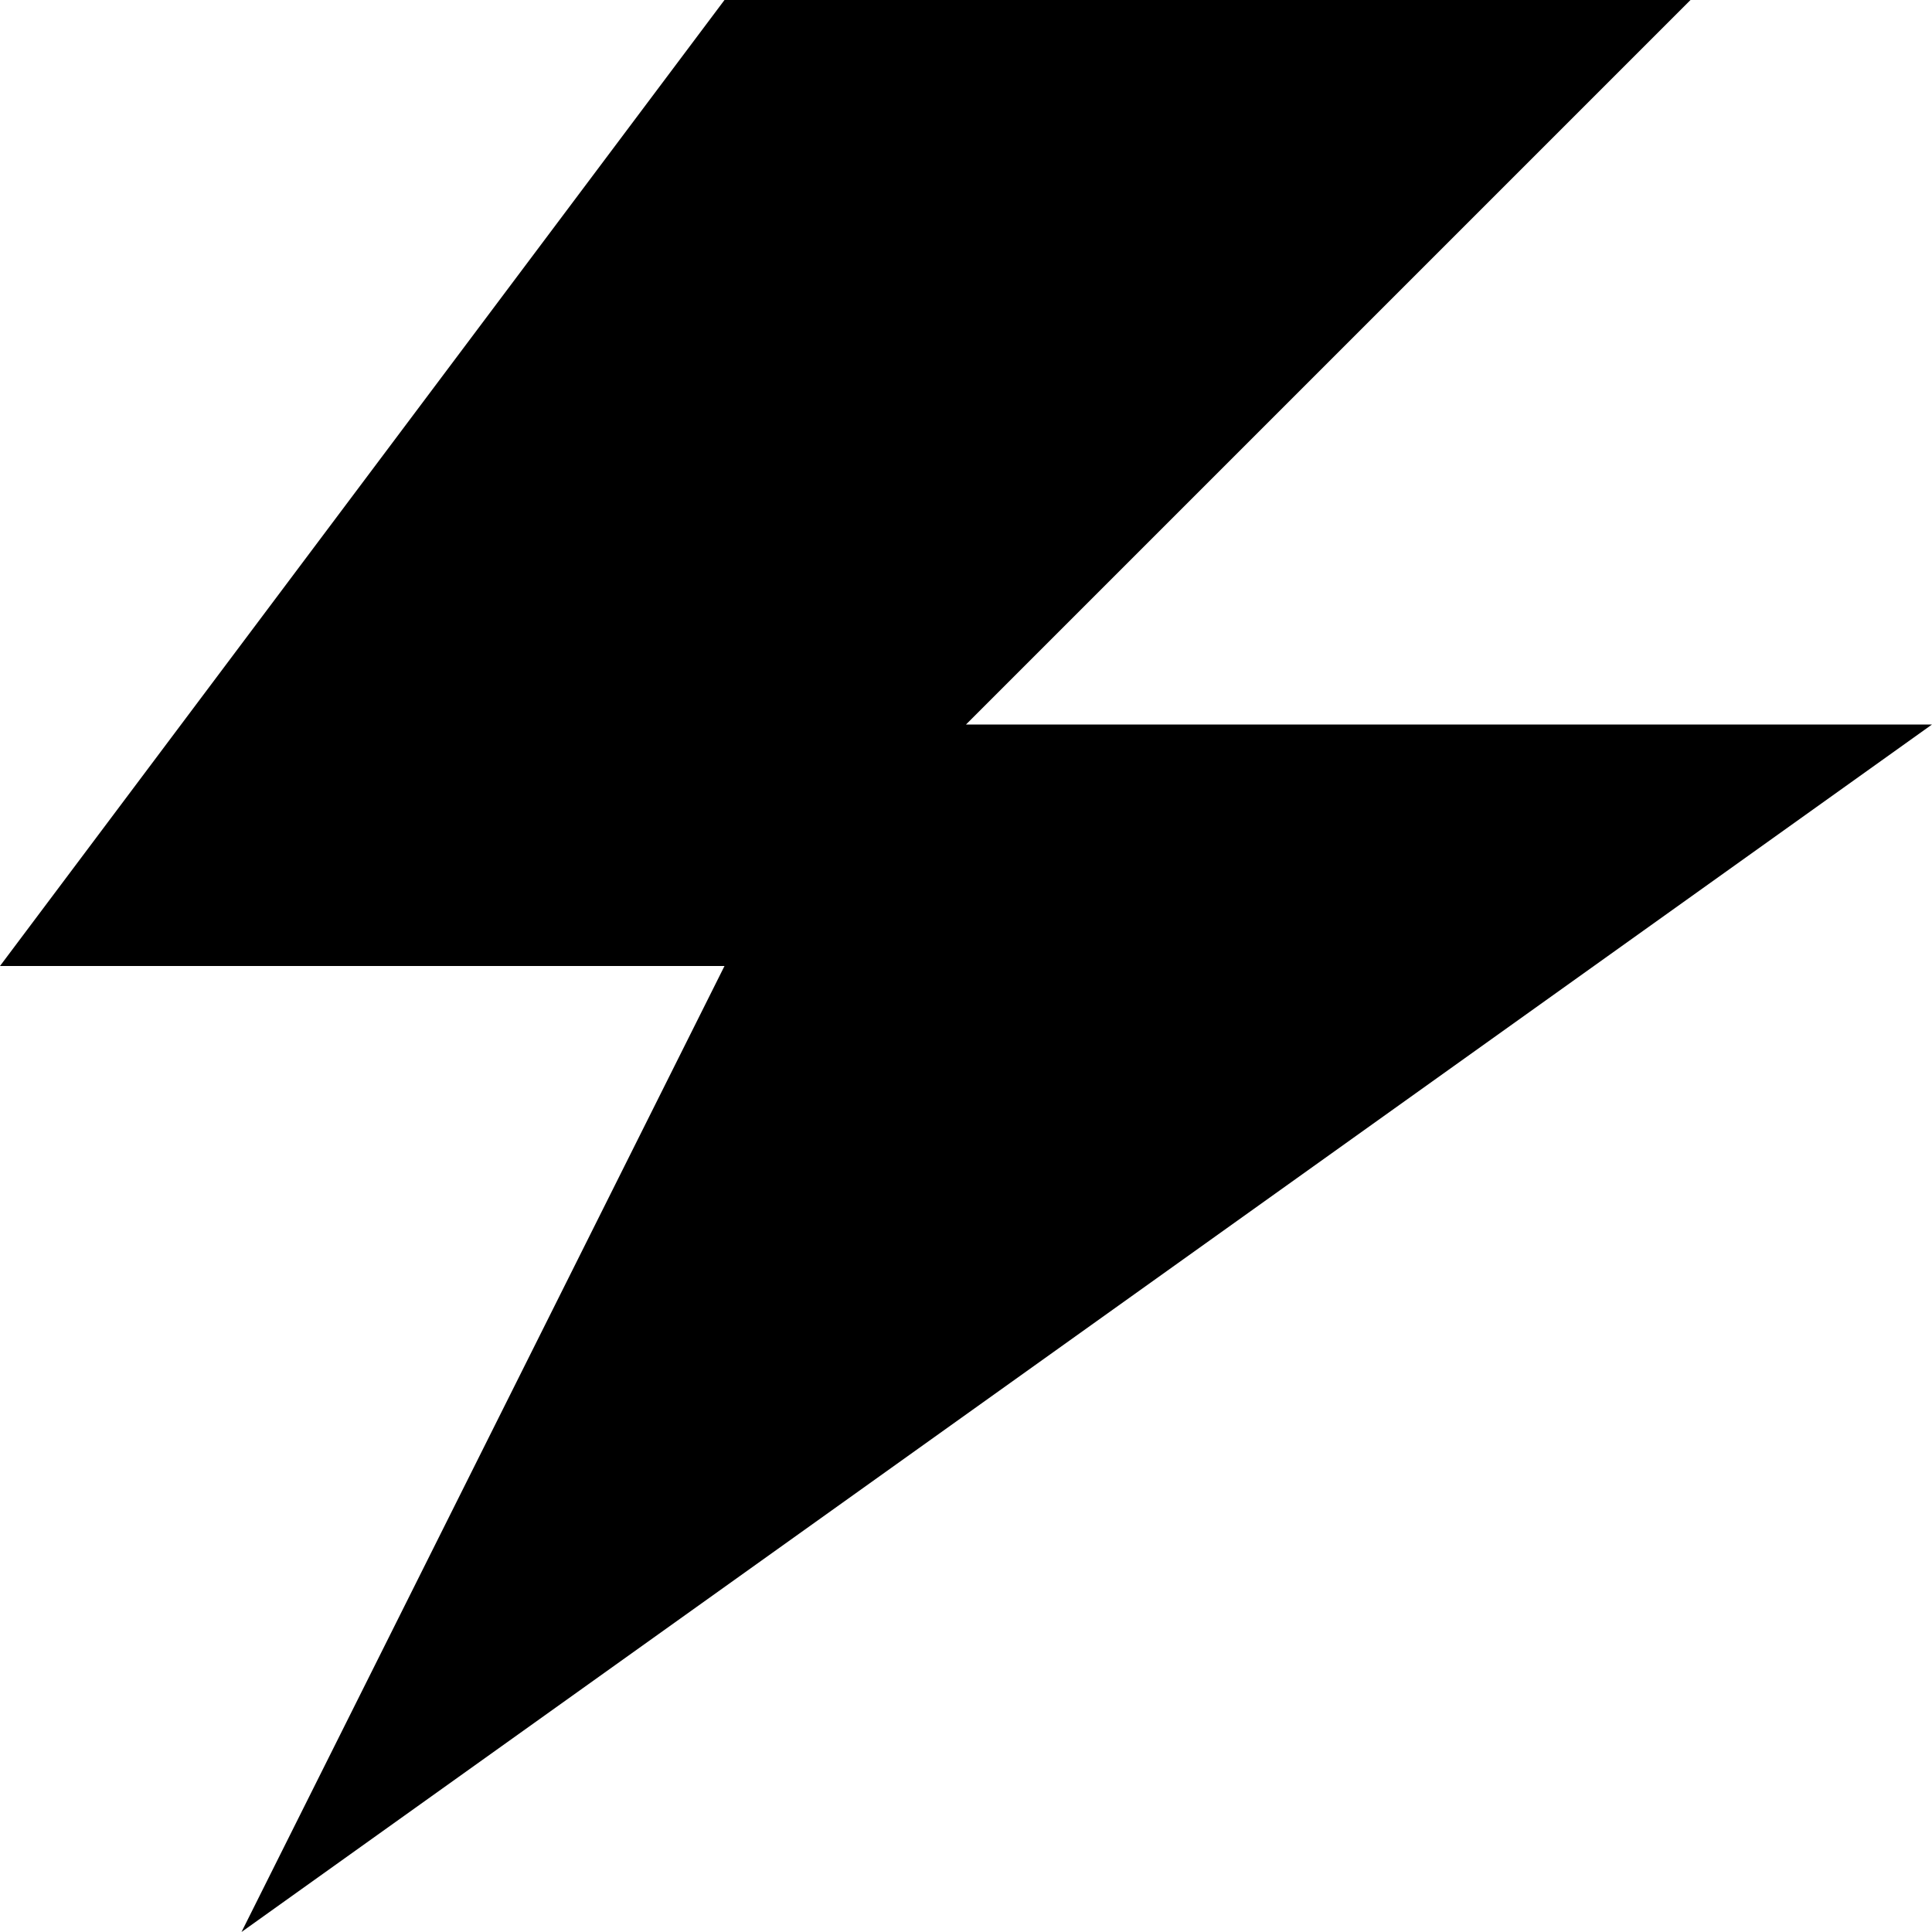
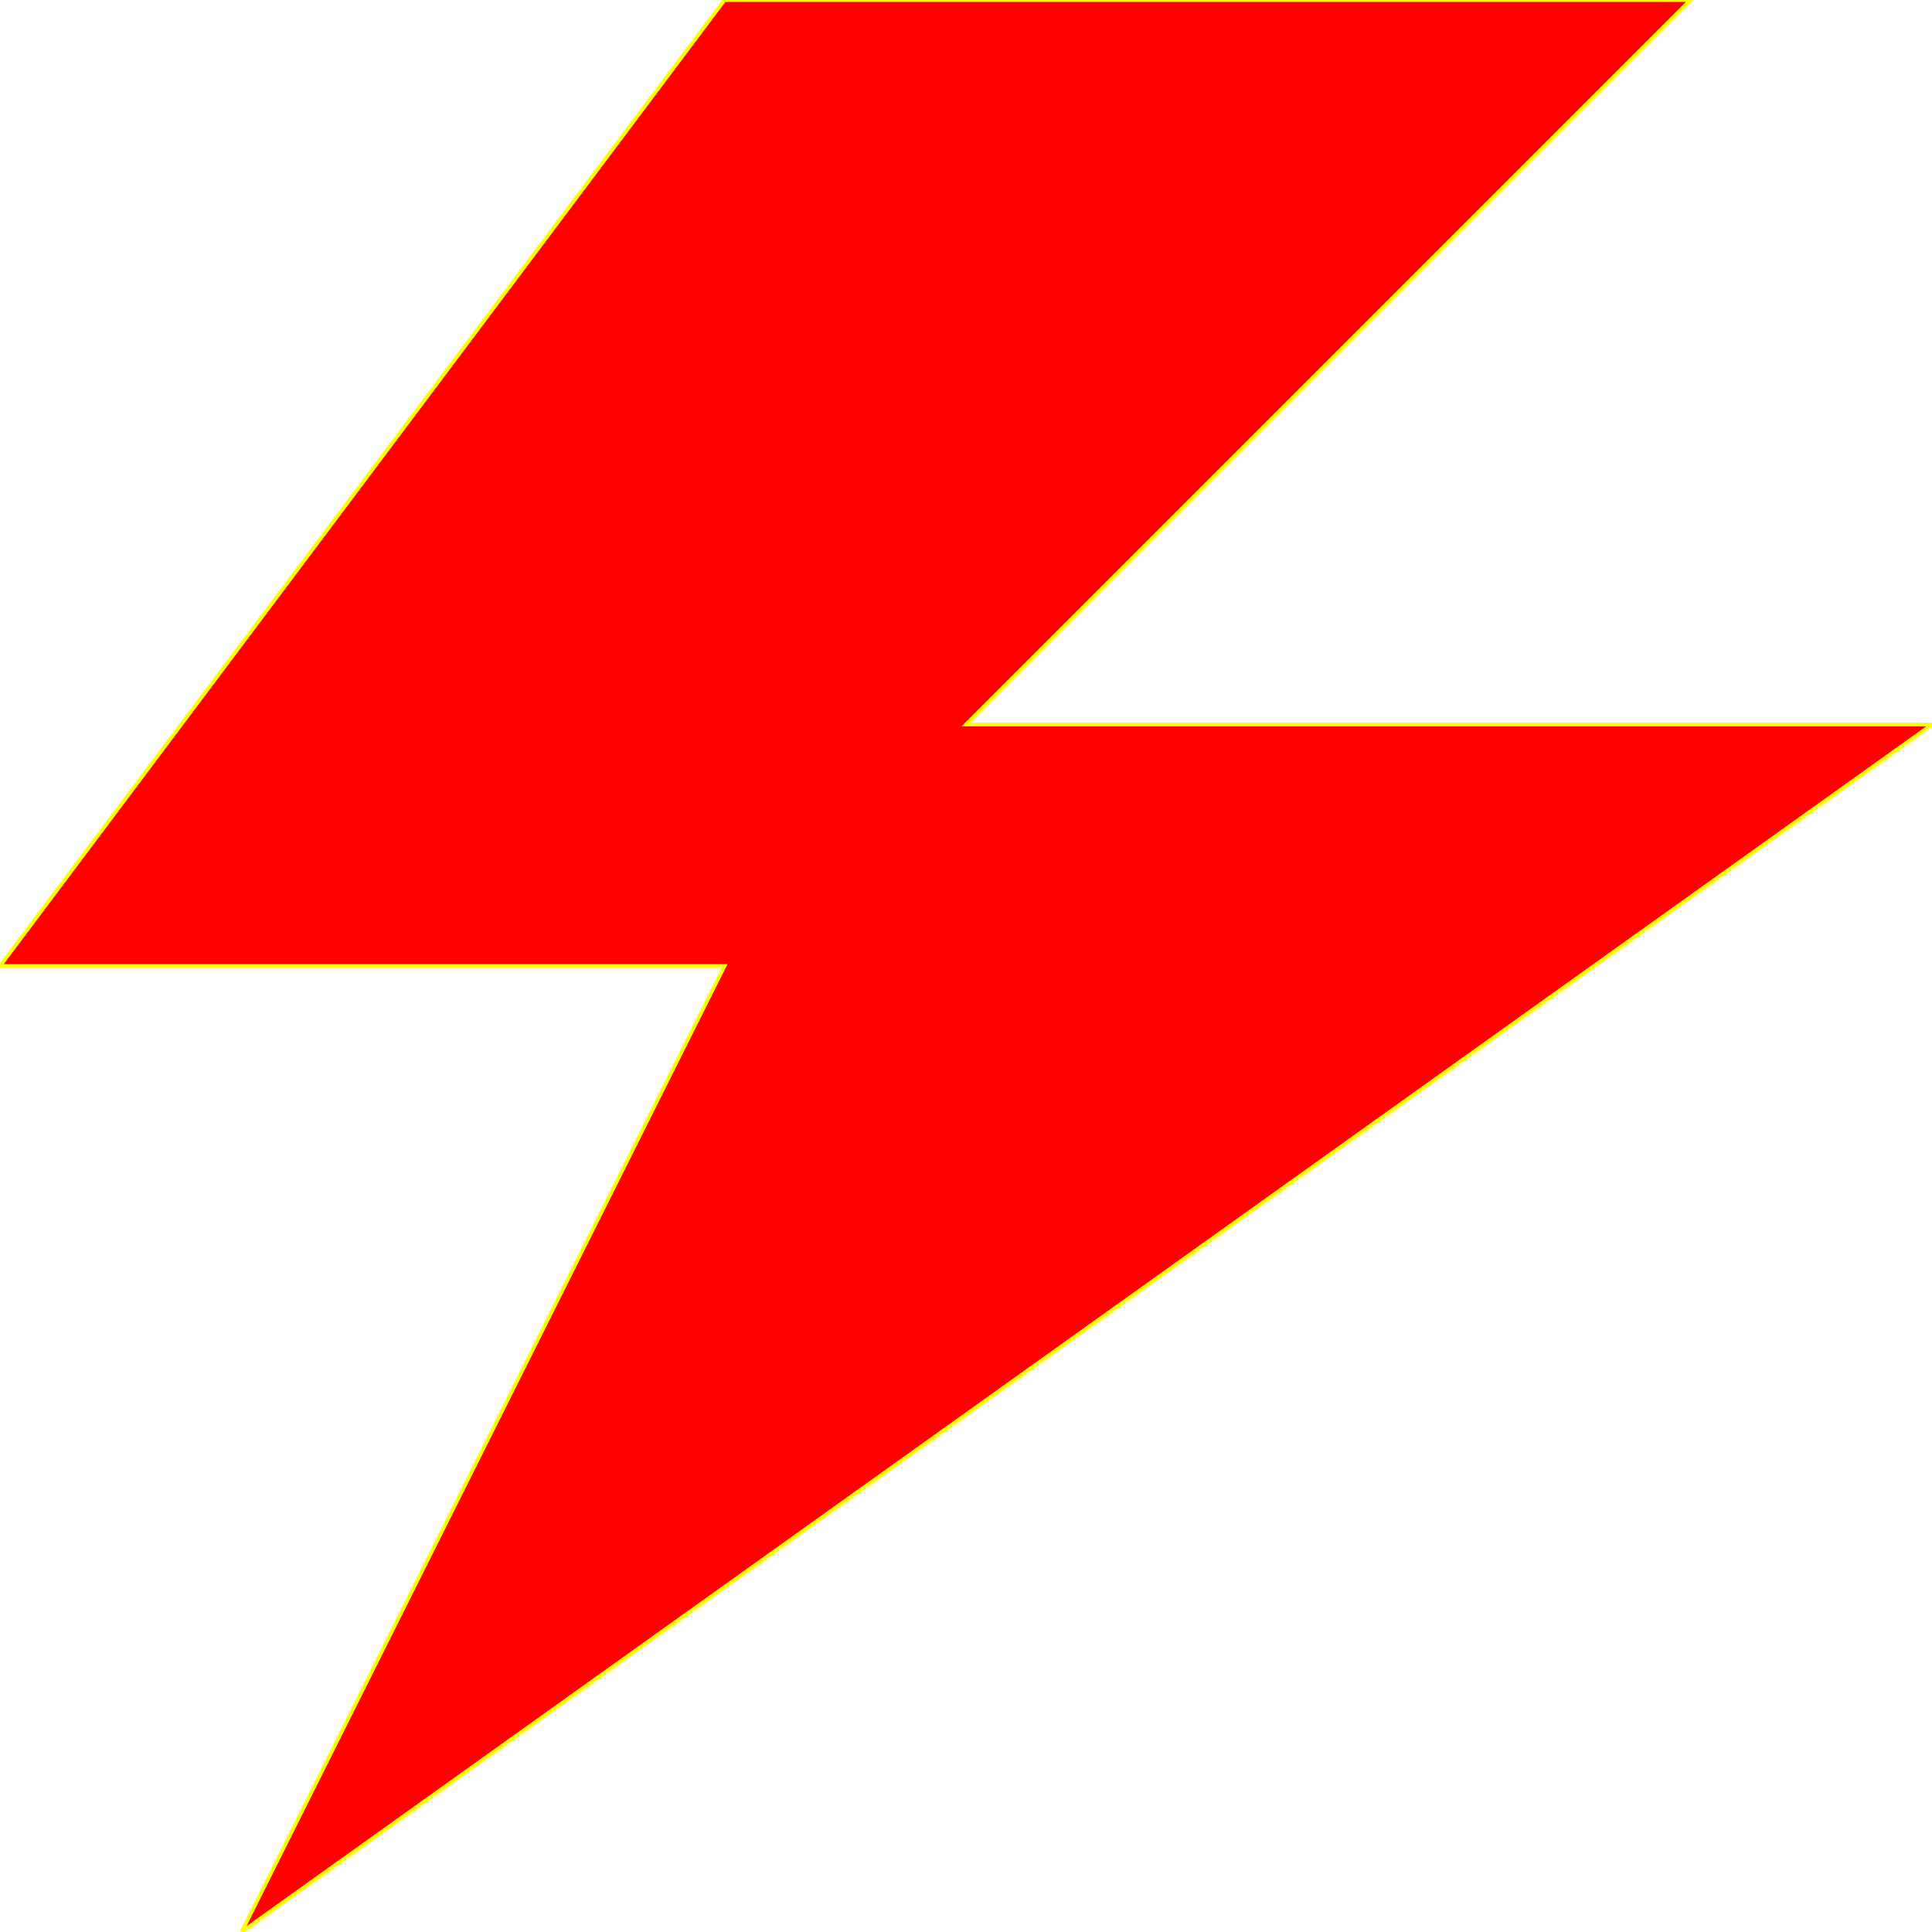
- <svg xmlns="http://www.w3.org/2000/svg" version="1.1" width="512" height="512" viewBox="0 0 512 512">
-   <g id="icomoon-ignore">
- </g>
-   <path d="M192 0l-192 256h192l-128 256 448-320h-256l192-192z" />
+ <svg xmlns="http://www.w3.org/2000/svg" version="1.1" width="512" height="512" viewBox="0 0 512 512" id="svg2">
+   <defs id="defs9" />
+   <g id="icomoon-ignore" />
+   <path d="M192 0l-192 256h192l-128 256 448-320h-256l192-192z" id="path5" style="stroke:#ffff00;stroke-opacity:1;fill:#ff0000;fill-opacity:1" />
</svg>
